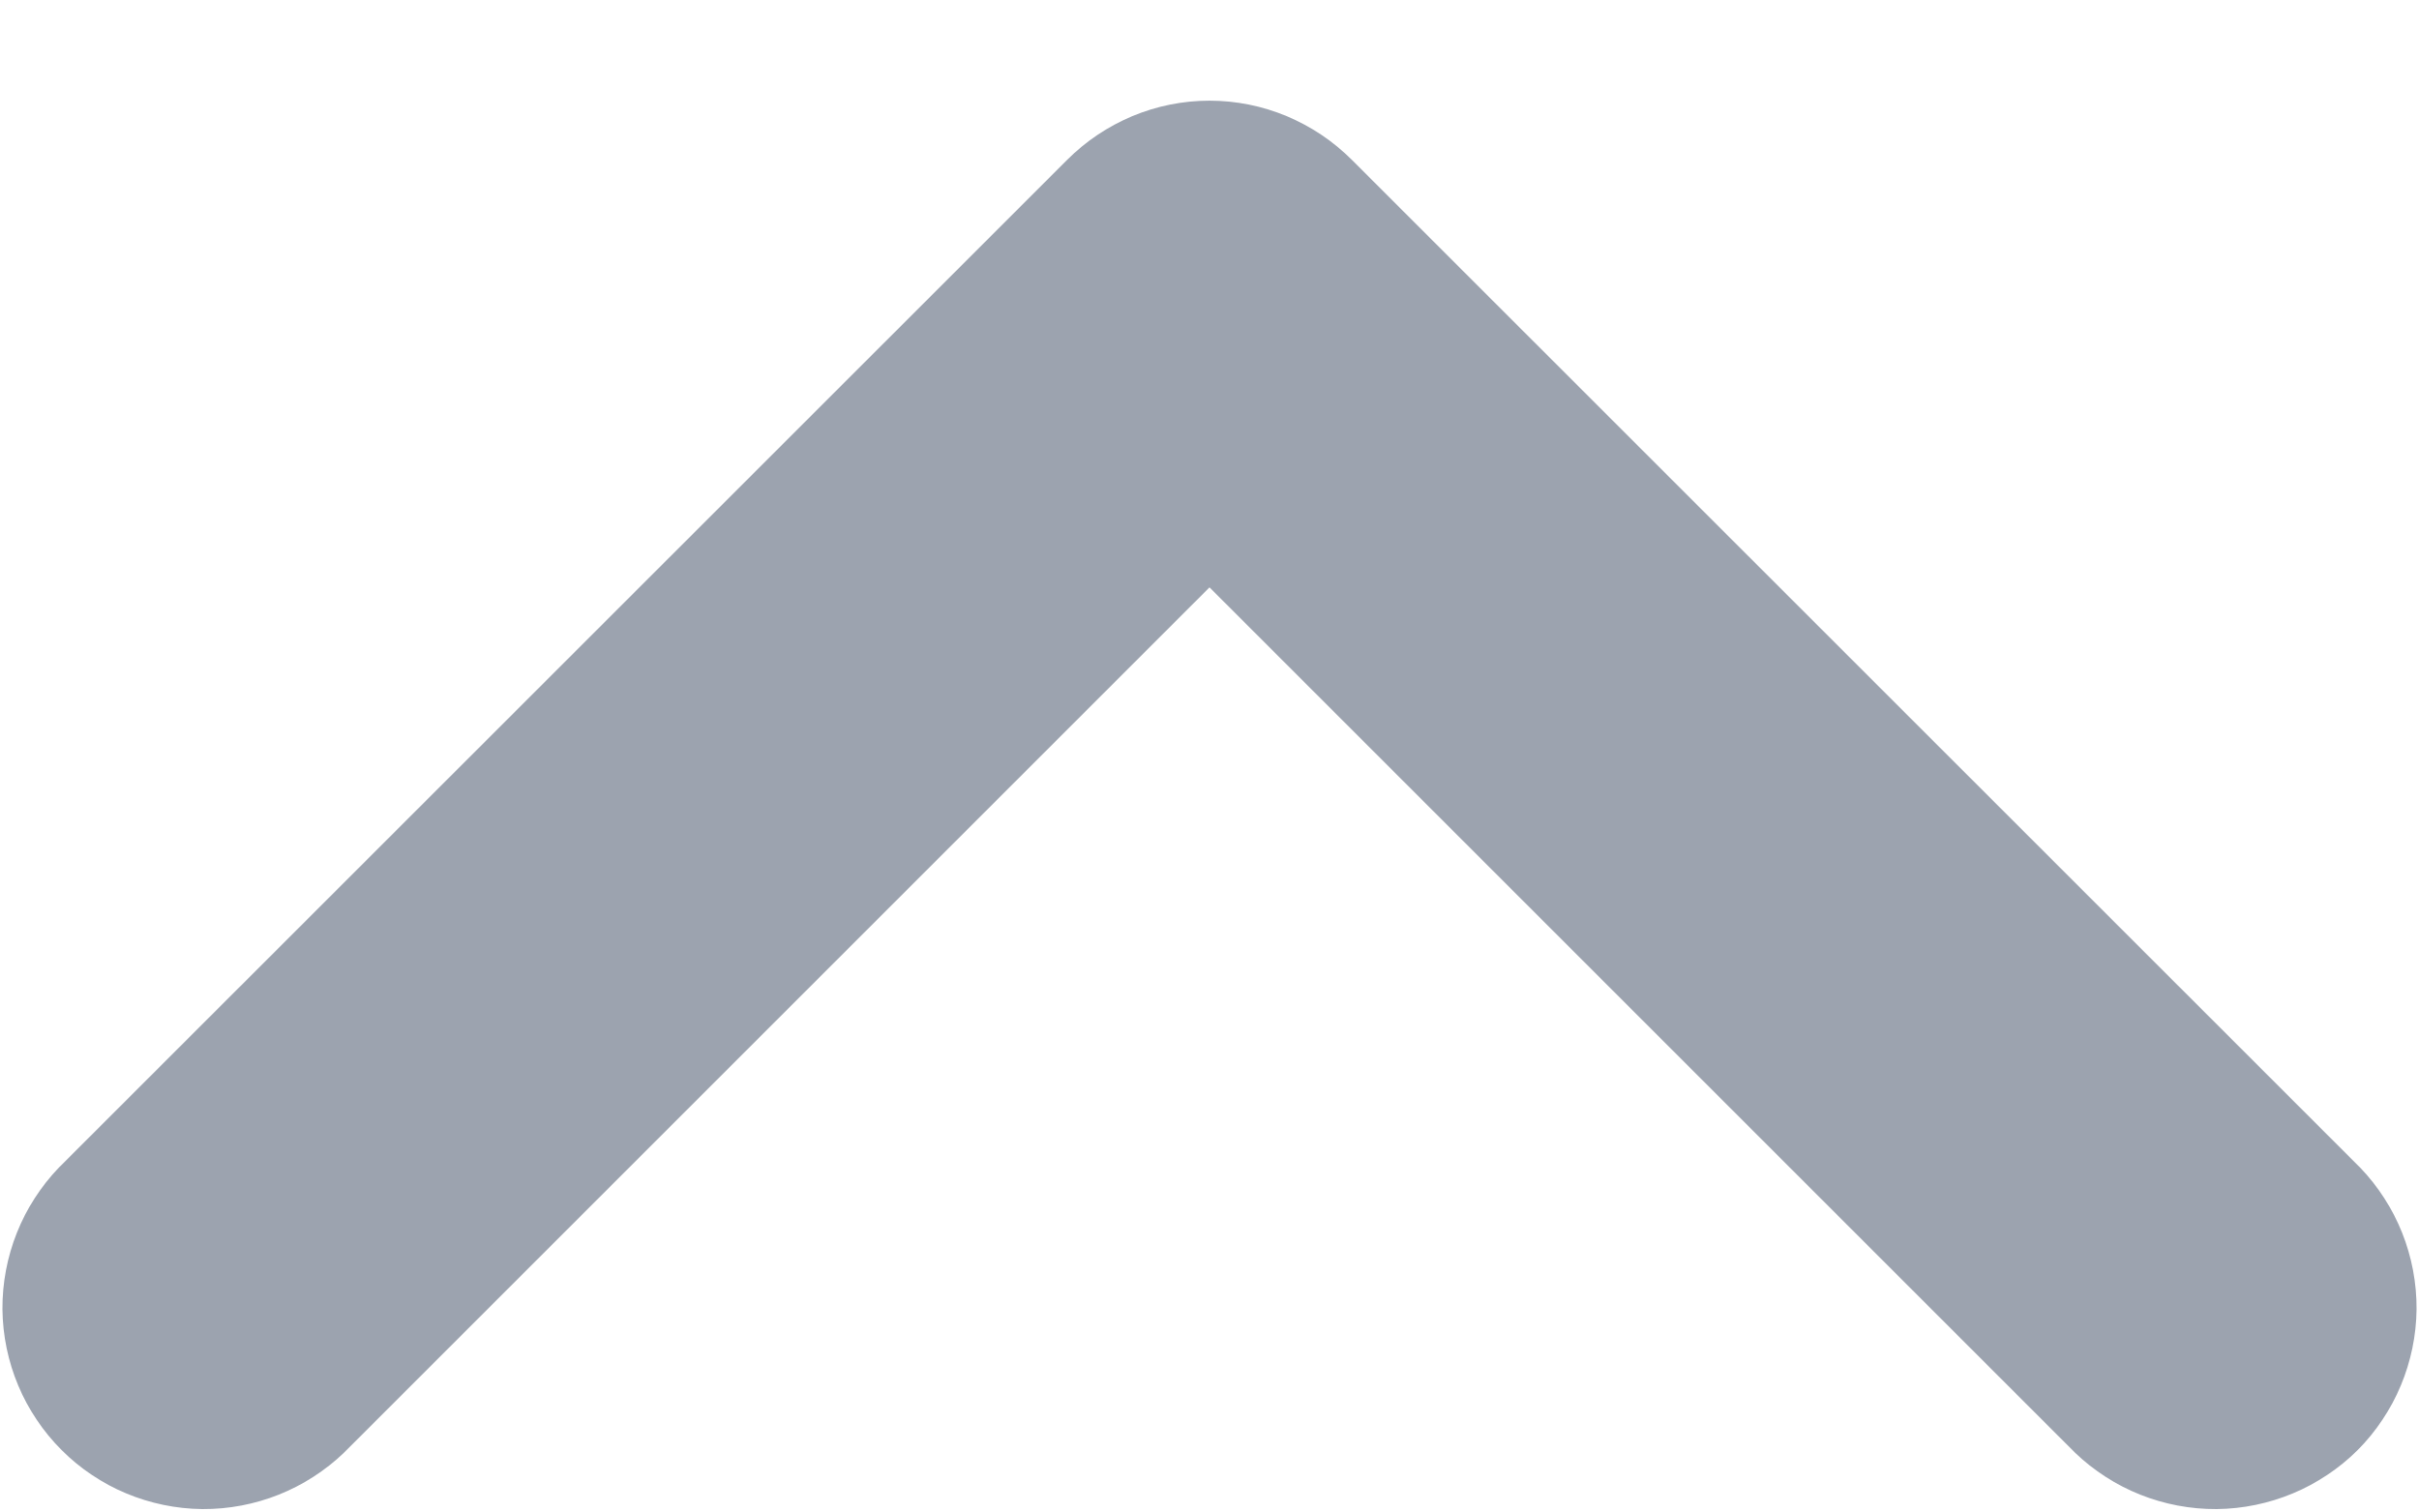
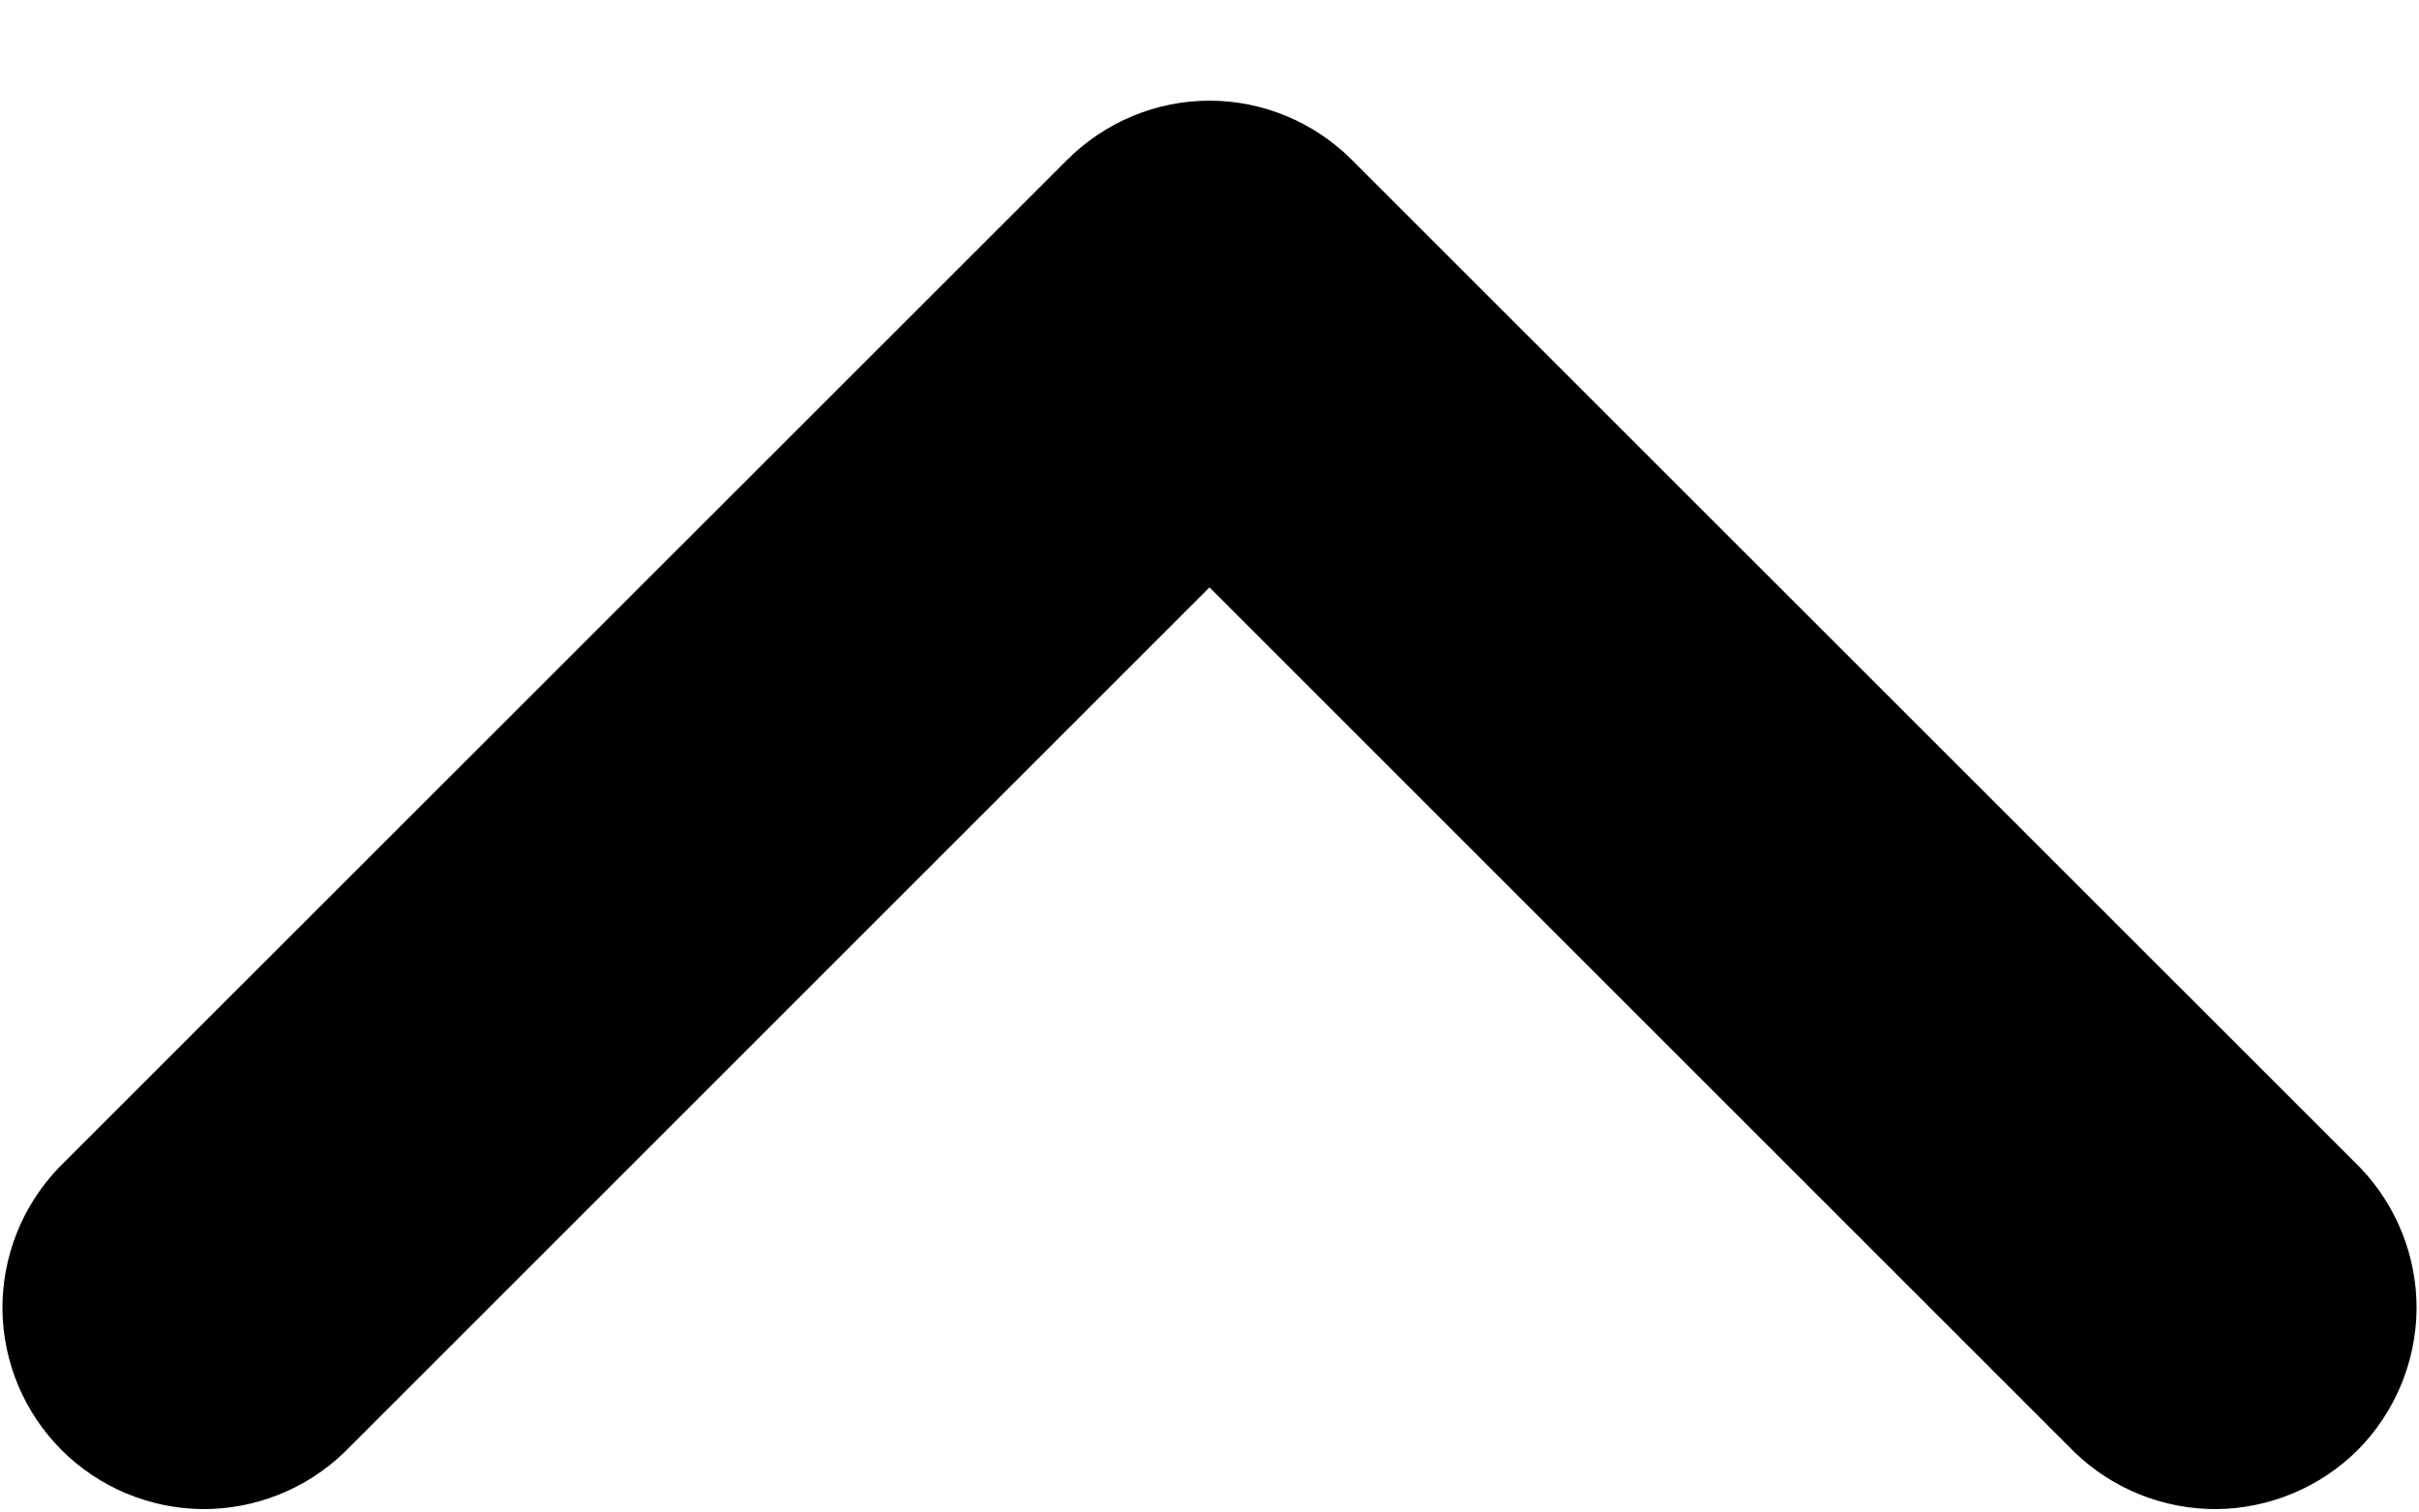
<svg xmlns="http://www.w3.org/2000/svg" width="8" height="5" viewBox="0 0 8 5" fill="none">
-   <path d="M4.471 0.529C4.346 0.404 4.177 0.333 4 0.333C3.823 0.333 3.654 0.404 3.529 0.529L0.195 3.862C0.074 3.988 0.007 4.156 0.008 4.331C0.01 4.506 0.08 4.673 0.204 4.797C0.327 4.92 0.494 4.99 0.669 4.992C0.844 4.993 1.012 4.926 1.138 4.805L4 1.943L6.862 4.805C6.988 4.926 7.156 4.993 7.331 4.992C7.506 4.99 7.673 4.92 7.797 4.797C7.92 4.673 7.99 4.506 7.992 4.331C7.993 4.156 7.926 3.988 7.805 3.862L4.471 0.529Z" fill="#9CA3AF" />
+   <path d="M4.471 0.529C4.346 0.404 4.177 0.333 4 0.333C3.823 0.333 3.654 0.404 3.529 0.529L0.195 3.862C0.074 3.988 0.007 4.156 0.008 4.331C0.01 4.506 0.08 4.673 0.204 4.797C0.327 4.92 0.494 4.99 0.669 4.992C0.844 4.993 1.012 4.926 1.138 4.805L4 1.943L6.862 4.805C6.988 4.926 7.156 4.993 7.331 4.992C7.506 4.99 7.673 4.92 7.797 4.797C7.92 4.673 7.99 4.506 7.992 4.331C7.993 4.156 7.926 3.988 7.805 3.862L4.471 0.529Z" fill="currentColor" />
</svg>
